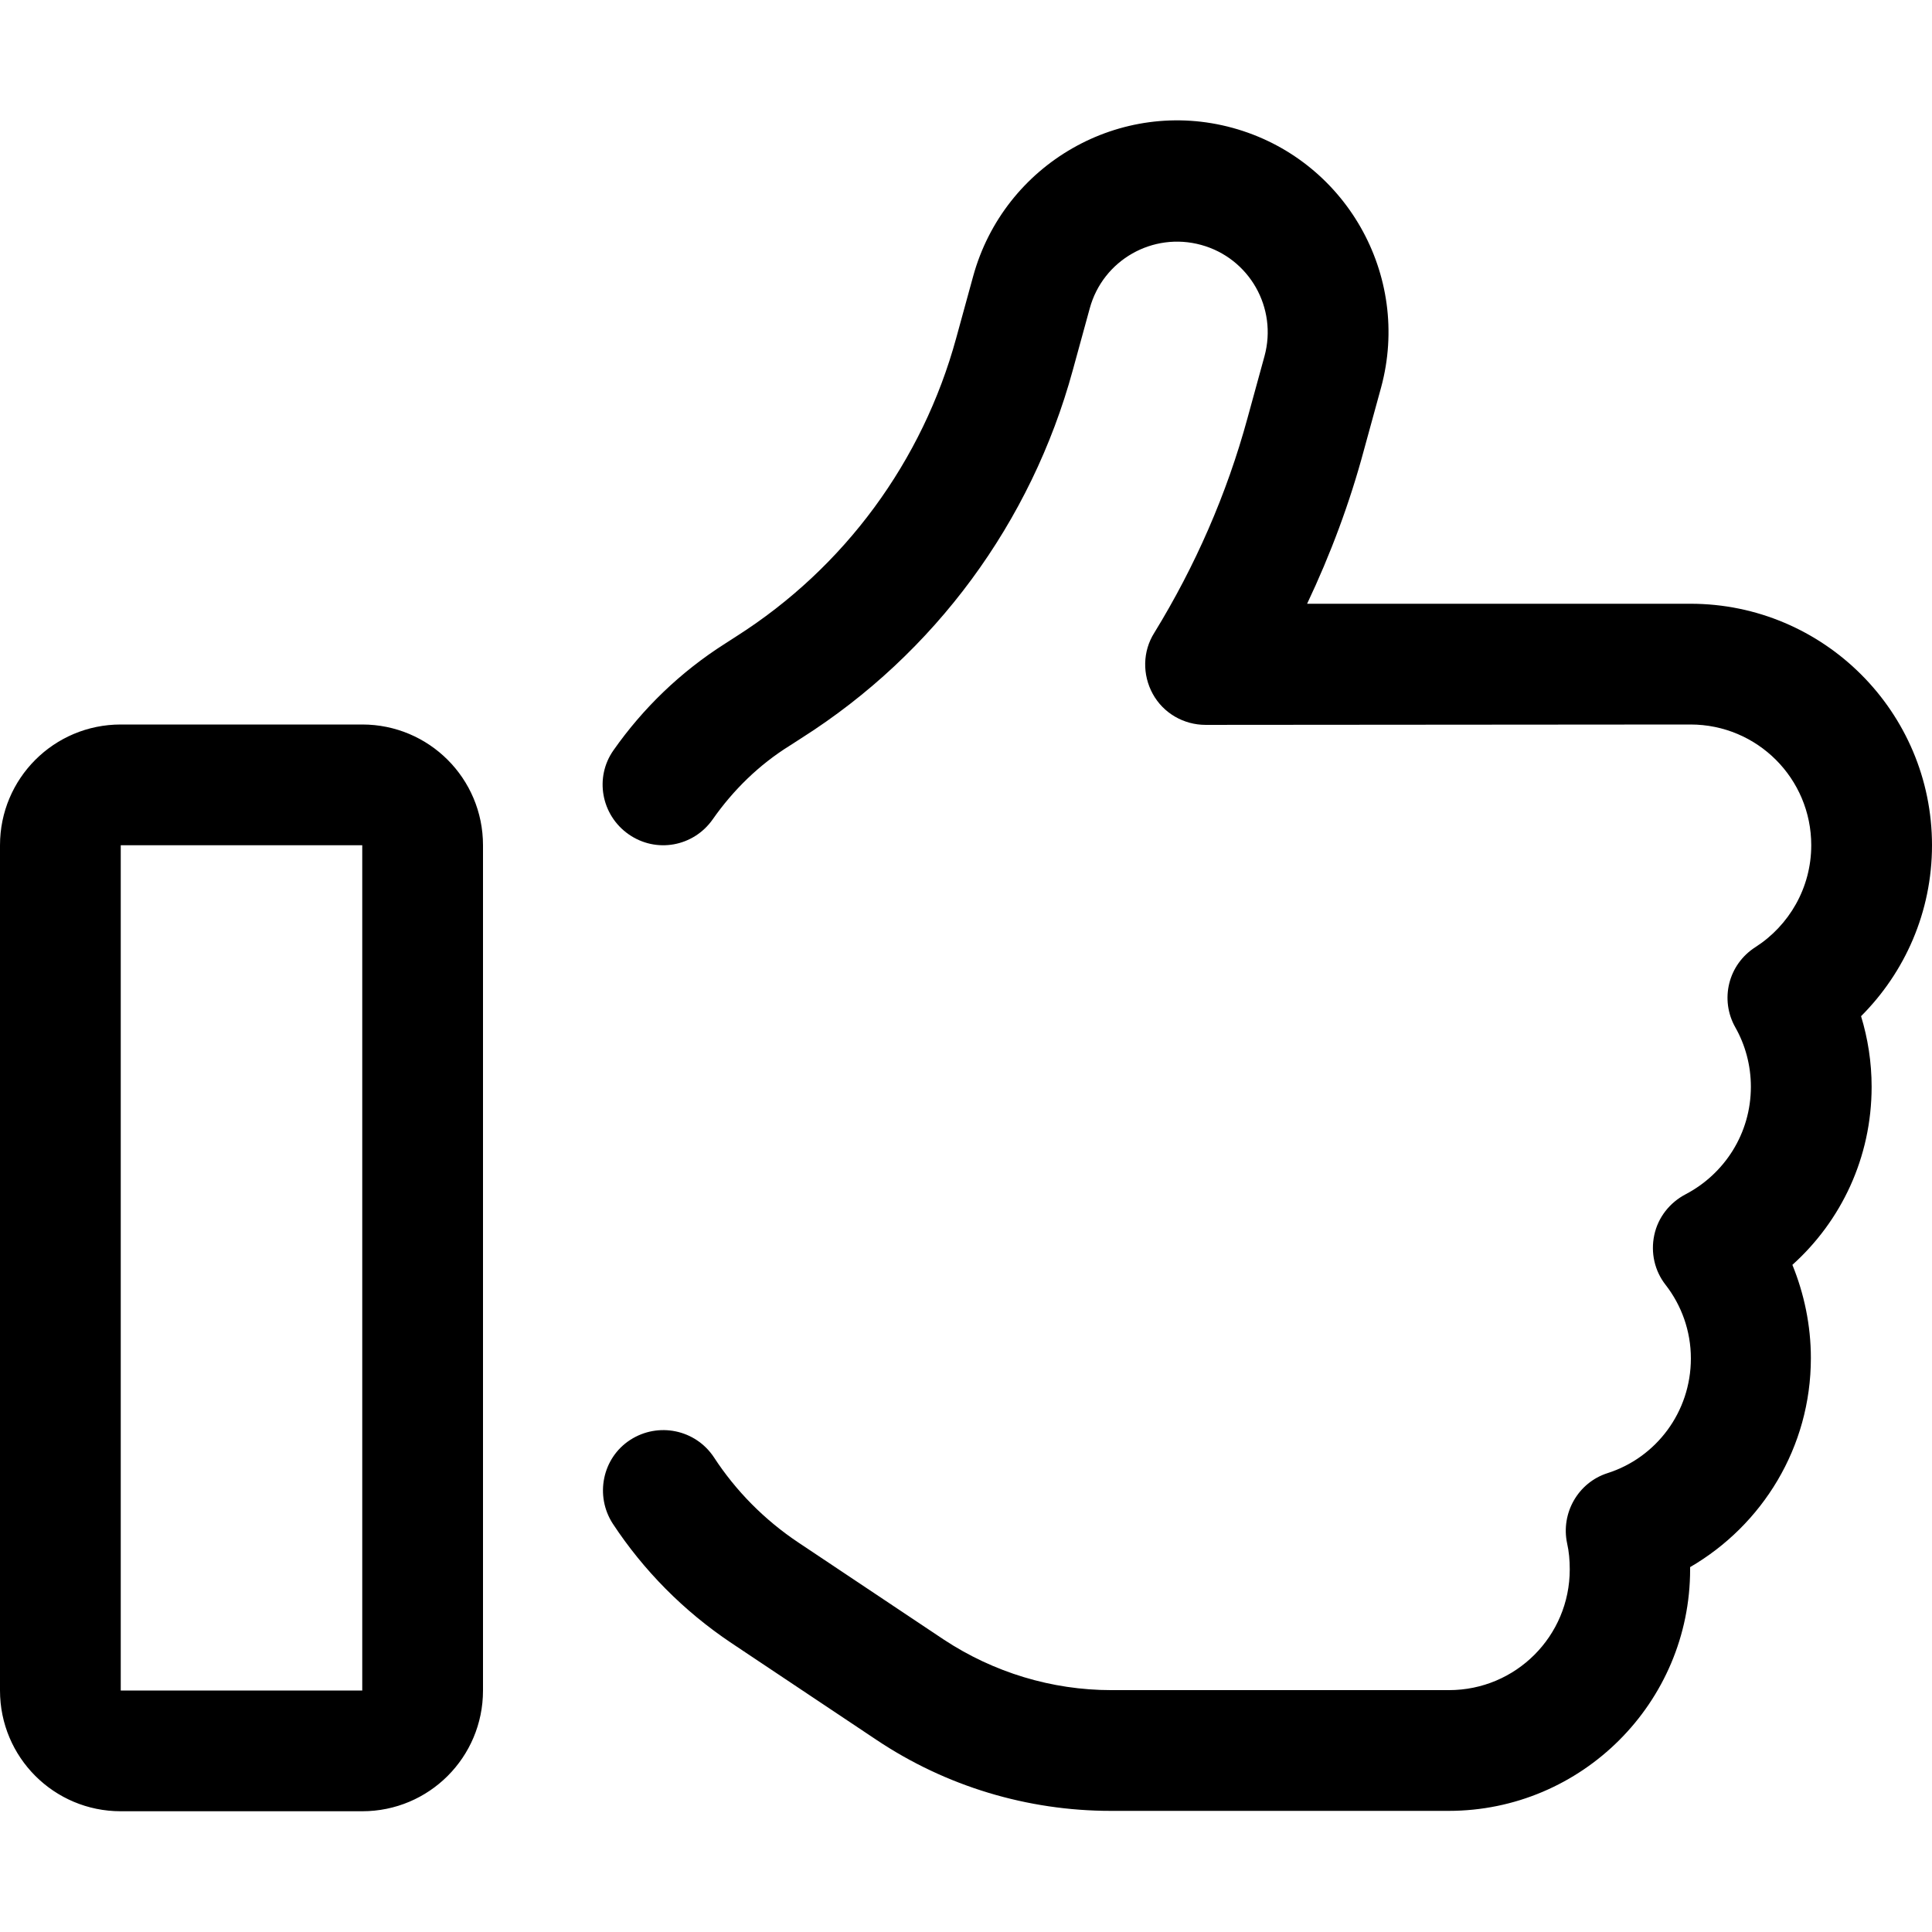
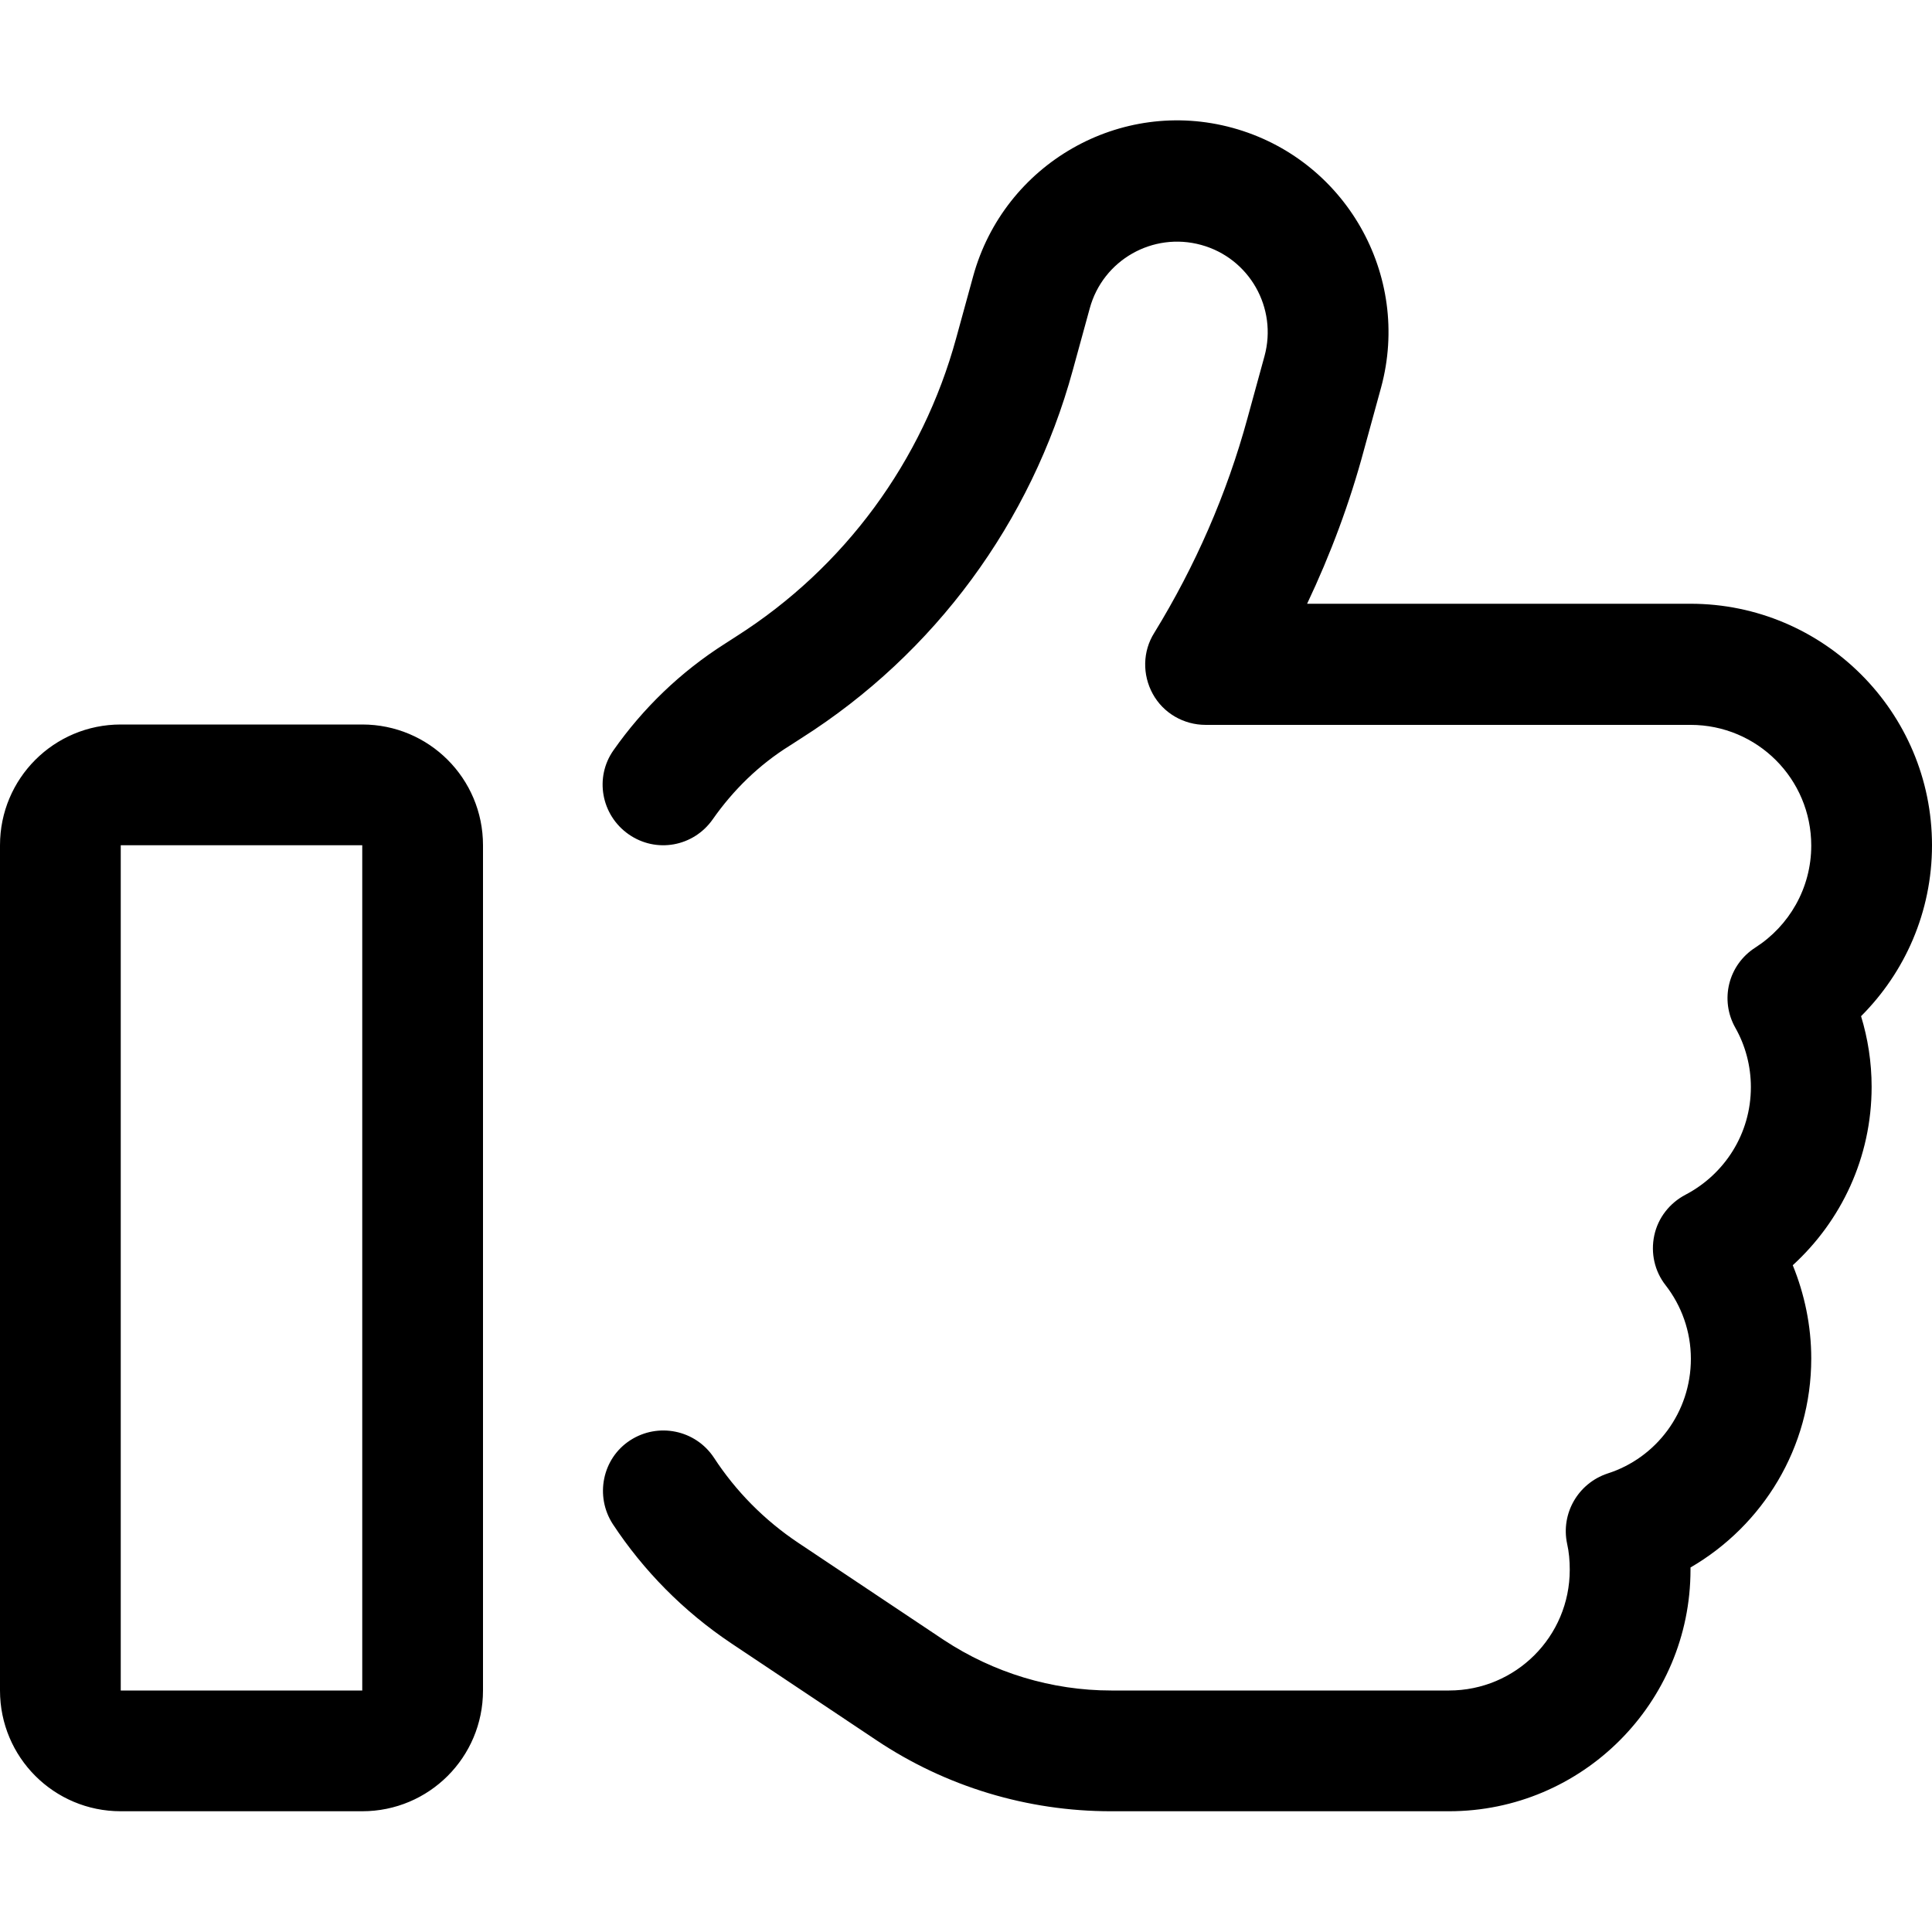
- <svg xmlns="http://www.w3.org/2000/svg" viewBox="0 0 512 512" fill="currentColor">
-   <path d="M288.8 81.7c3.5-12.8 16.7-20.3 29.5-16.8s20.3 16.7 16.8 29.5l-4.5 16.4c-5.5 20.2-13.9 39.3-24.7 56.9c-3.1 4.9-3.2 11.1-.4 16.2s8.2 8.2 14 8.2L448 192c17.7 0 32 14.3 32 32c0 11.3-5.9 21.3-14.8 27c-7.2 4.6-9.5 13.9-5.3 21.3c2.6 4.6 4.1 10 4.1 15.7c0 12.4-7 23.1-17.3 28.5c-4.2 2.2-7.3 6.1-8.3 10.8s.1 9.5 3 13.2c4.2 5.4 6.7 12.2 6.7 19.5c0 14.2-9.2 26.3-22.1 30.4c-7.8 2.5-12.4 10.6-10.7 18.6c.5 2.2 .7 4.5 .7 6.9c0 17.7-14.3 32-32 32l-89.5 0c-15.8 0-31.2-4.7-44.4-13.4l-38.5-25.7c-9-6-16.6-13.7-22.4-22.6c-4.9-7.4-14.8-9.4-22.2-4.6s-9.4 14.8-4.6 22.2c8.1 12.3 18.7 23.1 31.4 31.6l38.5 25.7c18.4 12.3 40 18.8 62.1 18.8l89.5 0c35.3 0 64-28.7 64-64l0-.6c19.1-11.1 32-31.7 32-55.4c0-8.7-1.8-17.1-4.9-24.7C487.9 323.6 496 306.8 496 288c0-6.5-1-12.8-2.8-18.7C504.8 257.7 512 241.7 512 224c0-35.3-28.7-64-64-64l-101.6 0c6.2-13.1 11.3-26.7 15.1-40.9l4.5-16.4c8.1-29.8-9.5-60.6-39.3-68.8s-60.6 9.5-68.8 39.3l-4.5 16.4c-8.9 32.6-29.6 60.8-58.2 79l-3.1 2c-11.8 7.5-21.7 17.1-29.5 28.2c-5.1 7.2-3.3 17.2 4 22.3s17.2 3.3 22.3-4c5.4-7.7 12.2-14.4 20.4-19.5l3.1-2c35.3-22.4 60.9-57.2 71.9-97.5l4.5-16.4zM32 224l64 0 0 224-64 0 0-224zM0 224L0 448c0 17.7 14.3 32 32 32l64 0c17.7 0 32-14.3 32-32l0-224c0-17.7-14.3-32-32-32l-64 0c-17.7 0-32 14.3-32 32z" />
+ <svg xmlns="http://www.w3.org/2000/svg" fill="currentColor" viewBox="0 0 512 512">
+   <path d="M288.8 81.7c3.5-12.8 16.7-20.3 29.5-16.8s20.3 16.7 16.8 29.5l-4.5 16.4c-5.5 20.2-13.9 39.3-24.7 56.9c-3.1 4.9-3.2 11.1-.4 16.2s8.2 8.2 14 8.2H448c17.7 0 32 14.3 32 32c0 11.3-5.9 21.3-14.8 27c-7.2 4.6-9.5 13.9-5.3 21.3c2.6 4.6 4.1 10 4.1 15.7c0 12.4-7 23.1-17.3 28.5c-4.2 2.2-7.3 6.1-8.3 10.8s.1 9.5 3 13.2c4.2 5.4 6.7 12.2 6.7 19.5c0 14.2-9.2 26.3-22.1 30.4c-7.8 2.6-12.4 10.6-10.7 18.6c.5 2.2 .7 4.5 .7 6.9c0 17.7-14.3 32-32 32H294.5c-15.8 0-31.2-4.7-44.4-13.4l-38.5-25.7c-9-6-16.6-13.7-22.4-22.6c-4.9-7.4-14.8-9.4-22.2-4.6s-9.4 14.8-4.6 22.2c8.1 12.3 18.7 23.1 31.4 31.6l38.5 25.7c18.4 12.3 40 18.8 62.1 18.8H384c35.3 0 64-28.7 64-64l0-.6c19.1-11.1 32-31.7 32-55.4c0-8.7-1.8-17.1-4.9-24.7C487.9 323.6 496 306.8 496 288c0-6.5-1-12.8-2.8-18.7C504.8 257.7 512 241.7 512 224c0-35.3-28.7-64-64-64H346.4c6.2-13.1 11.3-26.7 15.1-40.9l4.5-16.4c8.1-29.8-9.5-60.6-39.3-68.8s-60.6 9.5-68.8 39.3l-4.5 16.4c-8.9 32.6-29.6 60.8-58.2 79l-3.1 2c-11.8 7.5-21.7 17.1-29.5 28.2c-5.1 7.2-3.3 17.2 4 22.3s17.2 3.3 22.3-4c5.4-7.7 12.2-14.4 20.4-19.5l3.1-2c35.3-22.4 60.9-57.2 71.9-97.5l4.5-16.4zM32 224H96V448H32V224zM0 224V448c0 17.7 14.3 32 32 32H96c17.7 0 32-14.3 32-32V224c0-17.7-14.3-32-32-32H32c-17.7 0-32 14.3-32 32z" />
</svg>
